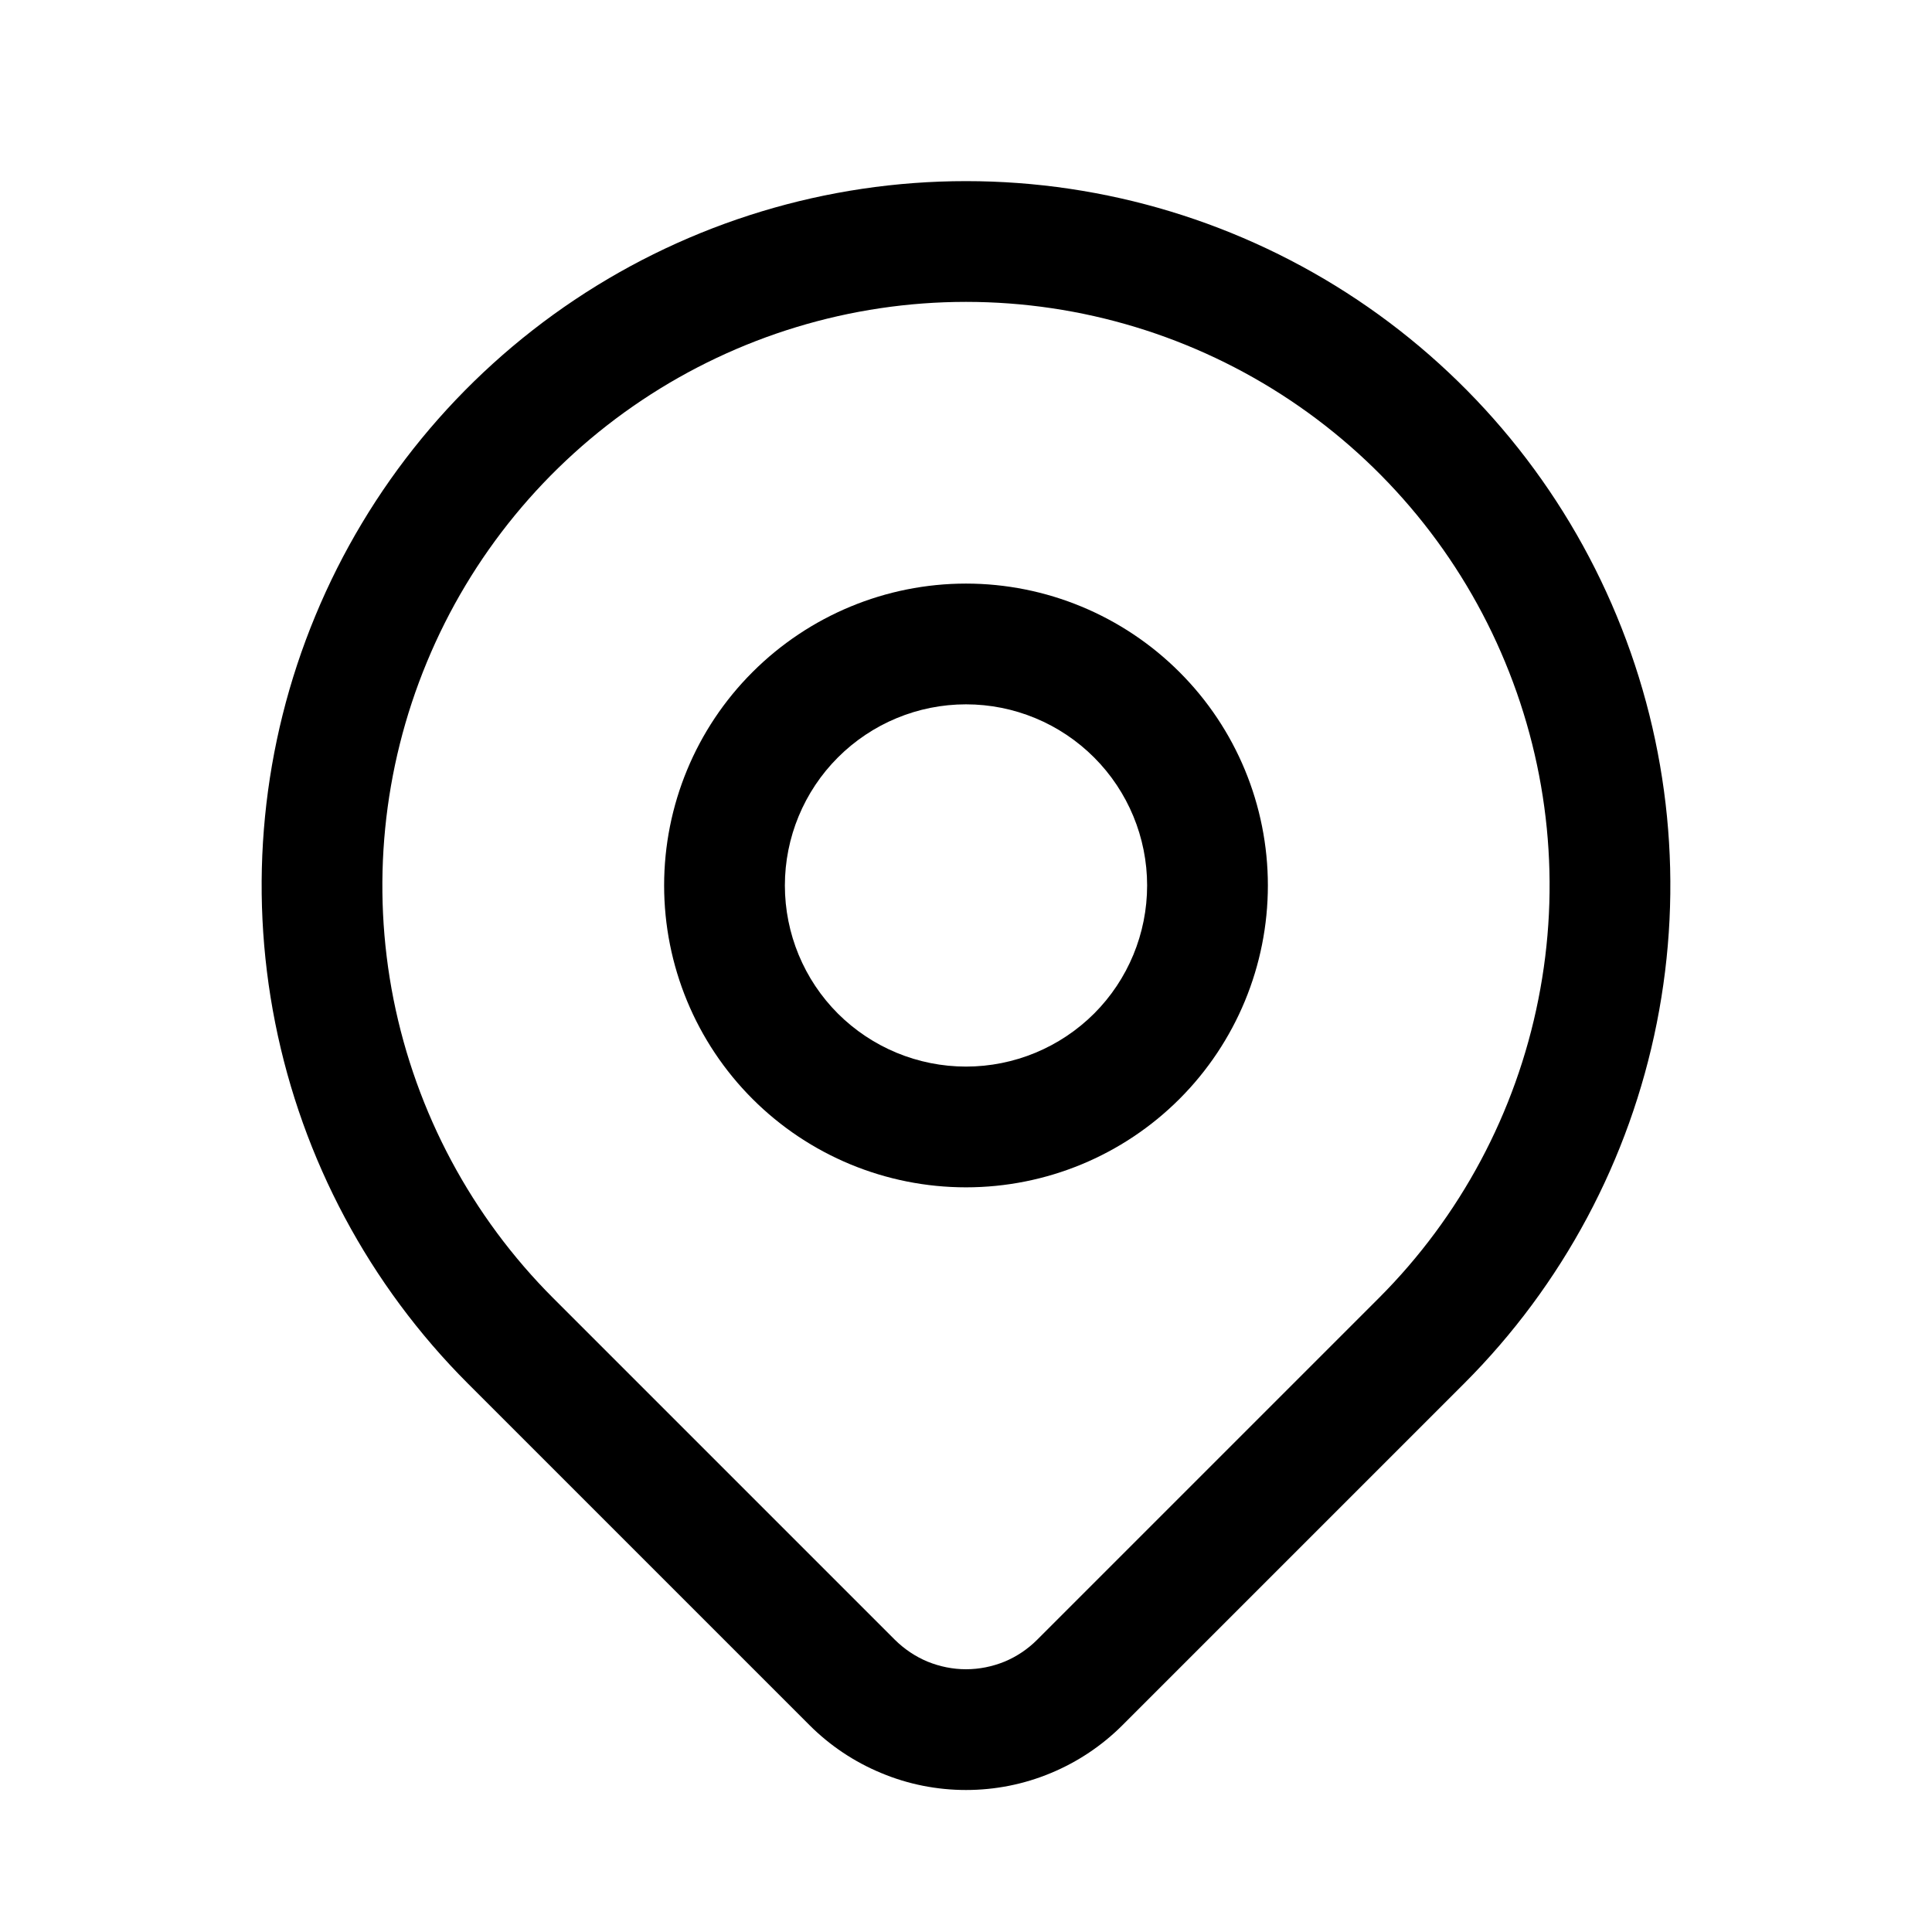
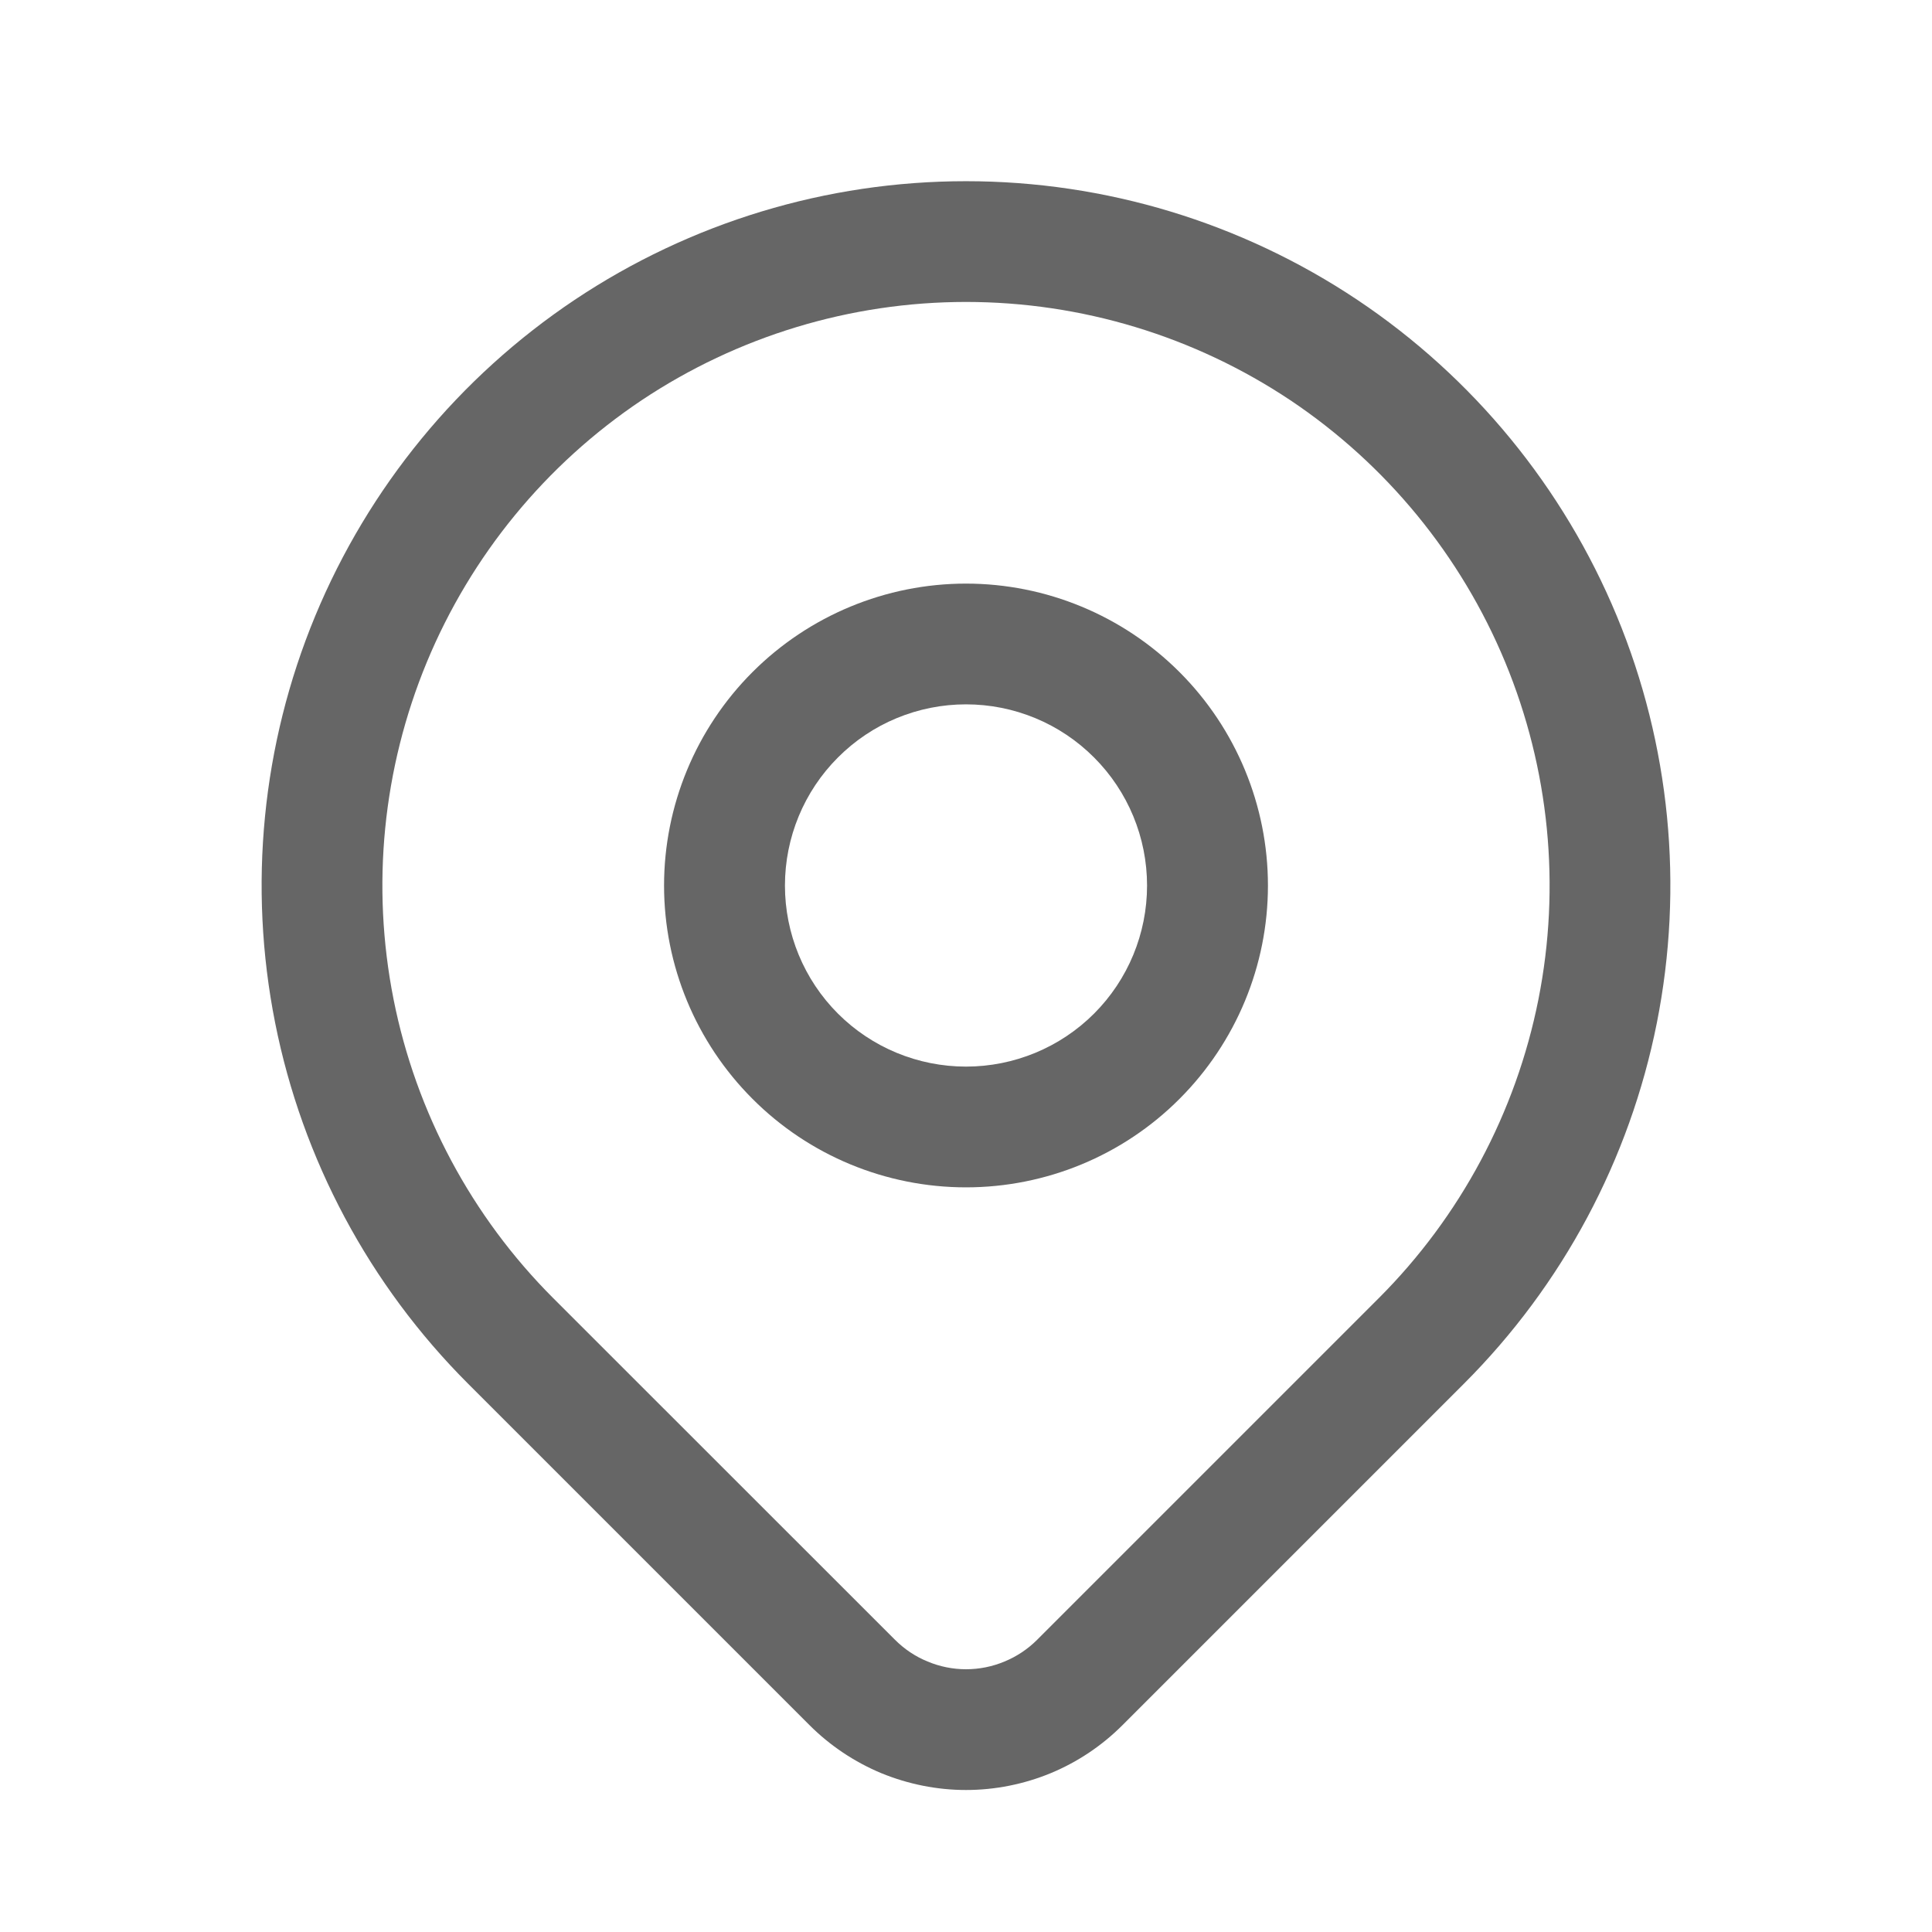
- <svg xmlns="http://www.w3.org/2000/svg" width="16" height="16" viewBox="0 0 16 16" fill="none">
-   <path fill-rule="evenodd" clip-rule="evenodd" d="M8 2.5C7.044 2.5 6.11 2.784 5.315 3.315C4.52 3.846 3.9 4.601 3.535 5.484C3.169 6.367 3.073 7.339 3.259 8.276C3.446 9.214 3.906 10.075 4.582 10.751C4.582 10.751 4.582 10.751 4.582 10.751L7.411 13.58C7.489 13.657 7.581 13.719 7.682 13.761C7.783 13.802 7.891 13.824 8 13.824C8.11 13.824 8.218 13.802 8.319 13.761C8.42 13.719 8.512 13.657 8.589 13.58L11.418 10.751C12.094 10.075 12.554 9.214 12.74 8.276C12.927 7.339 12.831 6.367 12.465 5.484C12.1 4.601 11.48 3.846 10.685 3.315C9.89 2.784 8.956 2.5 8 2.5ZM12.125 11.458C12.941 10.642 13.496 9.603 13.721 8.471C13.946 7.34 13.831 6.167 13.389 5.101C12.948 4.035 12.2 3.124 11.241 2.483C10.281 1.842 9.154 1.5 8 1.5C6.846 1.5 5.718 1.842 4.759 2.483C3.8 3.124 3.052 4.035 2.611 5.101C2.169 6.167 2.054 7.34 2.279 8.471C2.504 9.603 3.059 10.642 3.875 11.458L6.704 14.287C6.874 14.457 7.076 14.592 7.299 14.684C7.521 14.777 7.76 14.824 8 14.824C8.241 14.824 8.479 14.777 8.702 14.684C8.924 14.592 9.126 14.457 9.296 14.287C9.296 14.287 9.296 14.287 9.296 14.287L12.125 11.458Z" fill="black" />
-   <path fill-rule="evenodd" clip-rule="evenodd" d="M8 5.833C7.602 5.833 7.221 5.991 6.939 6.273C6.658 6.554 6.5 6.936 6.5 7.333C6.5 7.731 6.658 8.113 6.939 8.394C7.221 8.675 7.602 8.833 8 8.833C8.398 8.833 8.779 8.675 9.061 8.394C9.342 8.113 9.5 7.731 9.5 7.333C9.5 6.936 9.342 6.554 9.061 6.273C8.779 5.991 8.398 5.833 8 5.833ZM6.232 5.566C6.701 5.097 7.337 4.833 8 4.833C8.663 4.833 9.299 5.097 9.768 5.566C10.237 6.034 10.5 6.67 10.5 7.333C10.5 7.996 10.237 8.632 9.768 9.101C9.299 9.57 8.663 9.833 8 9.833C7.337 9.833 6.701 9.57 6.232 9.101C5.763 8.632 5.5 7.996 5.5 7.333C5.5 6.67 5.763 6.034 6.232 5.566Z" fill="black" />
+ <svg xmlns="http://www.w3.org/2000/svg" width="14" height="14" viewBox="0 0 14 14" fill="none">
+   <path fill-rule="evenodd" clip-rule="evenodd" d="M7 2.188C6.164 2.188 5.346 2.436 4.65 2.9C3.955 3.365 3.413 4.026 3.093 4.798C2.773 5.571 2.689 6.421 2.852 7.242C3.015 8.062 3.418 8.816 4.009 9.407C4.009 9.407 4.009 9.407 4.009 9.407L6.485 11.882C6.553 11.95 6.633 12.004 6.722 12.04C6.81 12.077 6.905 12.096 7 12.096C7.096 12.096 7.191 12.077 7.279 12.04C7.367 12.004 7.448 11.95 7.515 11.883L9.991 9.407C10.582 8.816 10.985 8.062 11.148 7.242C11.311 6.421 11.227 5.571 10.907 4.798C10.587 4.026 10.045 3.365 9.35 2.9C8.654 2.436 7.836 2.188 7 2.188ZM10.609 10.026C11.323 9.312 11.809 8.403 12.006 7.413C12.203 6.422 12.102 5.396 11.716 4.464C11.329 3.531 10.675 2.734 9.836 2.173C8.996 1.612 8.009 1.313 7 1.313C5.99 1.313 5.004 1.612 4.164 2.173C3.325 2.734 2.671 3.531 2.284 4.464C1.898 5.396 1.797 6.422 1.994 7.413C2.191 8.403 2.677 9.312 3.391 10.026L5.866 12.501C6.015 12.65 6.192 12.768 6.386 12.849C6.581 12.929 6.79 12.971 7 12.971C7.211 12.971 7.42 12.929 7.614 12.849C7.809 12.768 7.985 12.65 8.134 12.501C8.134 12.501 8.134 12.501 8.134 12.501L10.609 10.026Z" fill="#666666" />
+   <path fill-rule="evenodd" clip-rule="evenodd" d="M7 5.104C6.652 5.104 6.318 5.242 6.072 5.489C5.826 5.735 5.688 6.069 5.688 6.417C5.688 6.765 5.826 7.099 6.072 7.345C6.318 7.591 6.652 7.729 7 7.729C7.348 7.729 7.682 7.591 7.928 7.345C8.174 7.099 8.312 6.765 8.312 6.417C8.312 6.069 8.174 5.735 7.928 5.489C7.682 5.242 7.348 5.104 7 5.104ZM5.453 4.87C5.863 4.46 6.42 4.229 7 4.229C7.58 4.229 8.137 4.46 8.547 4.87C8.957 5.28 9.188 5.837 9.188 6.417C9.188 6.997 8.957 7.553 8.547 7.963C8.137 8.374 7.58 8.604 7 8.604C6.42 8.604 5.863 8.374 5.453 7.963C5.043 7.553 4.812 6.997 4.812 6.417C4.812 5.837 5.043 5.28 5.453 4.87Z" fill="#666666" />
</svg>
